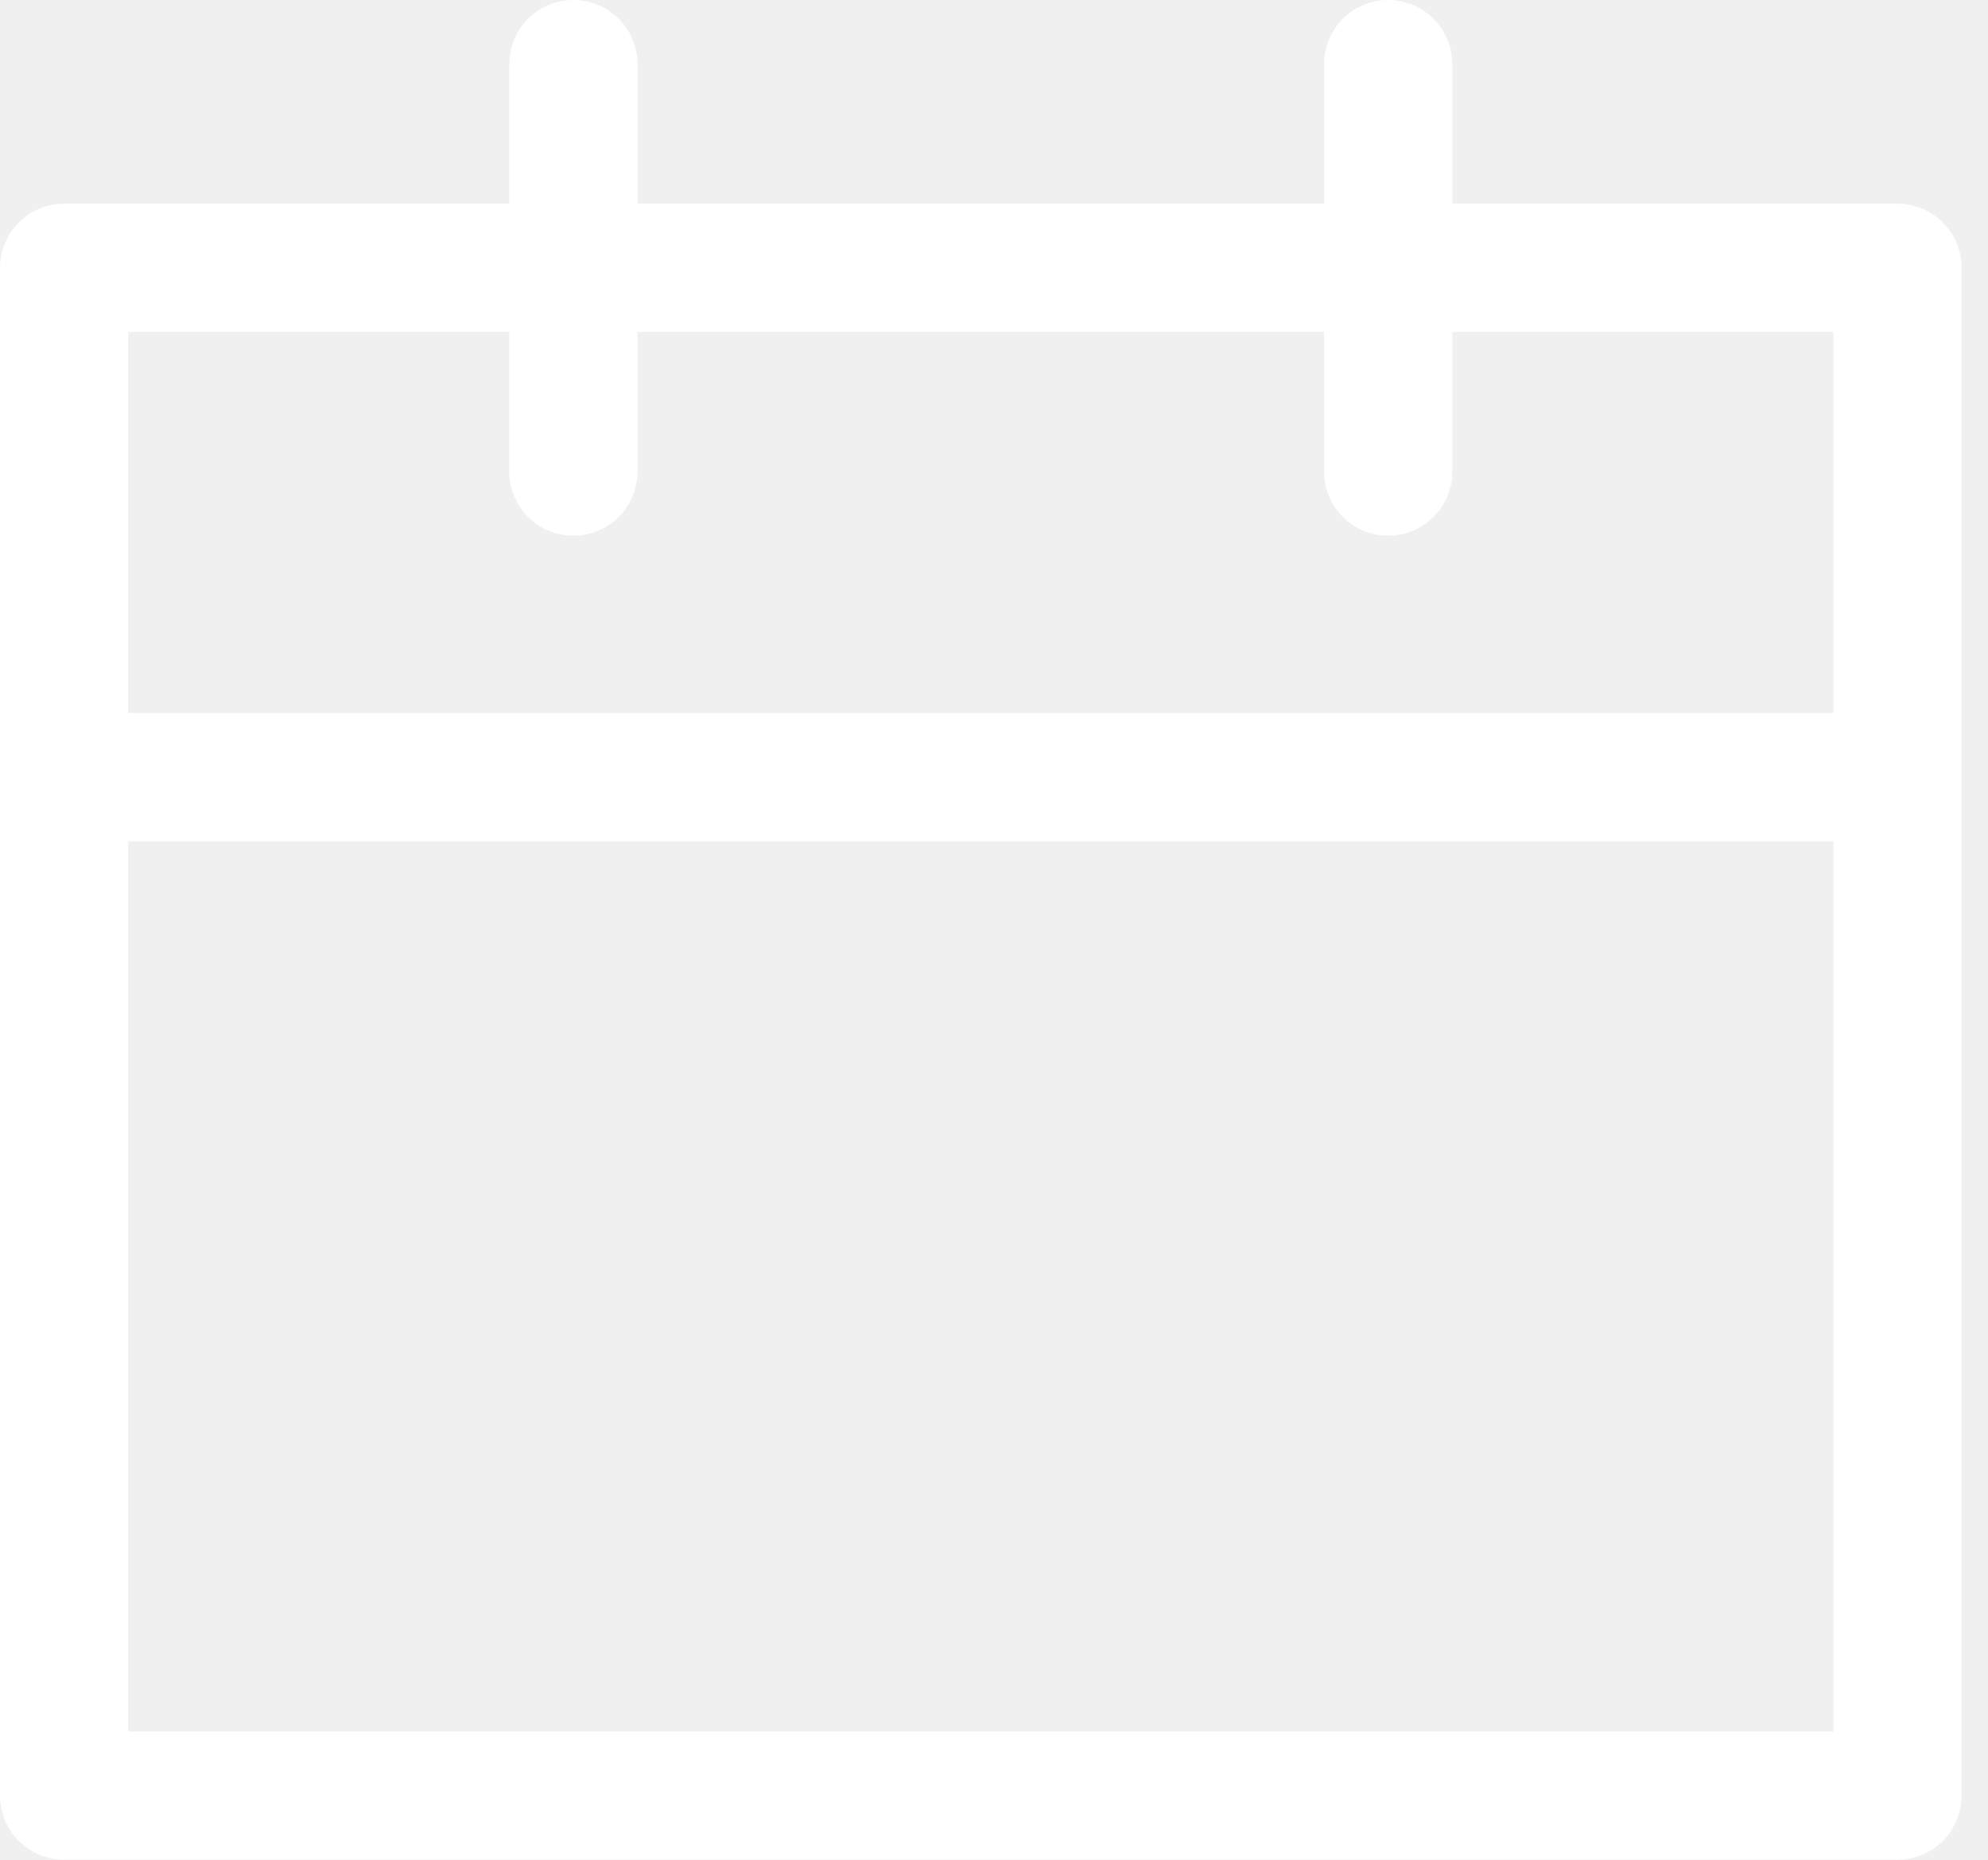
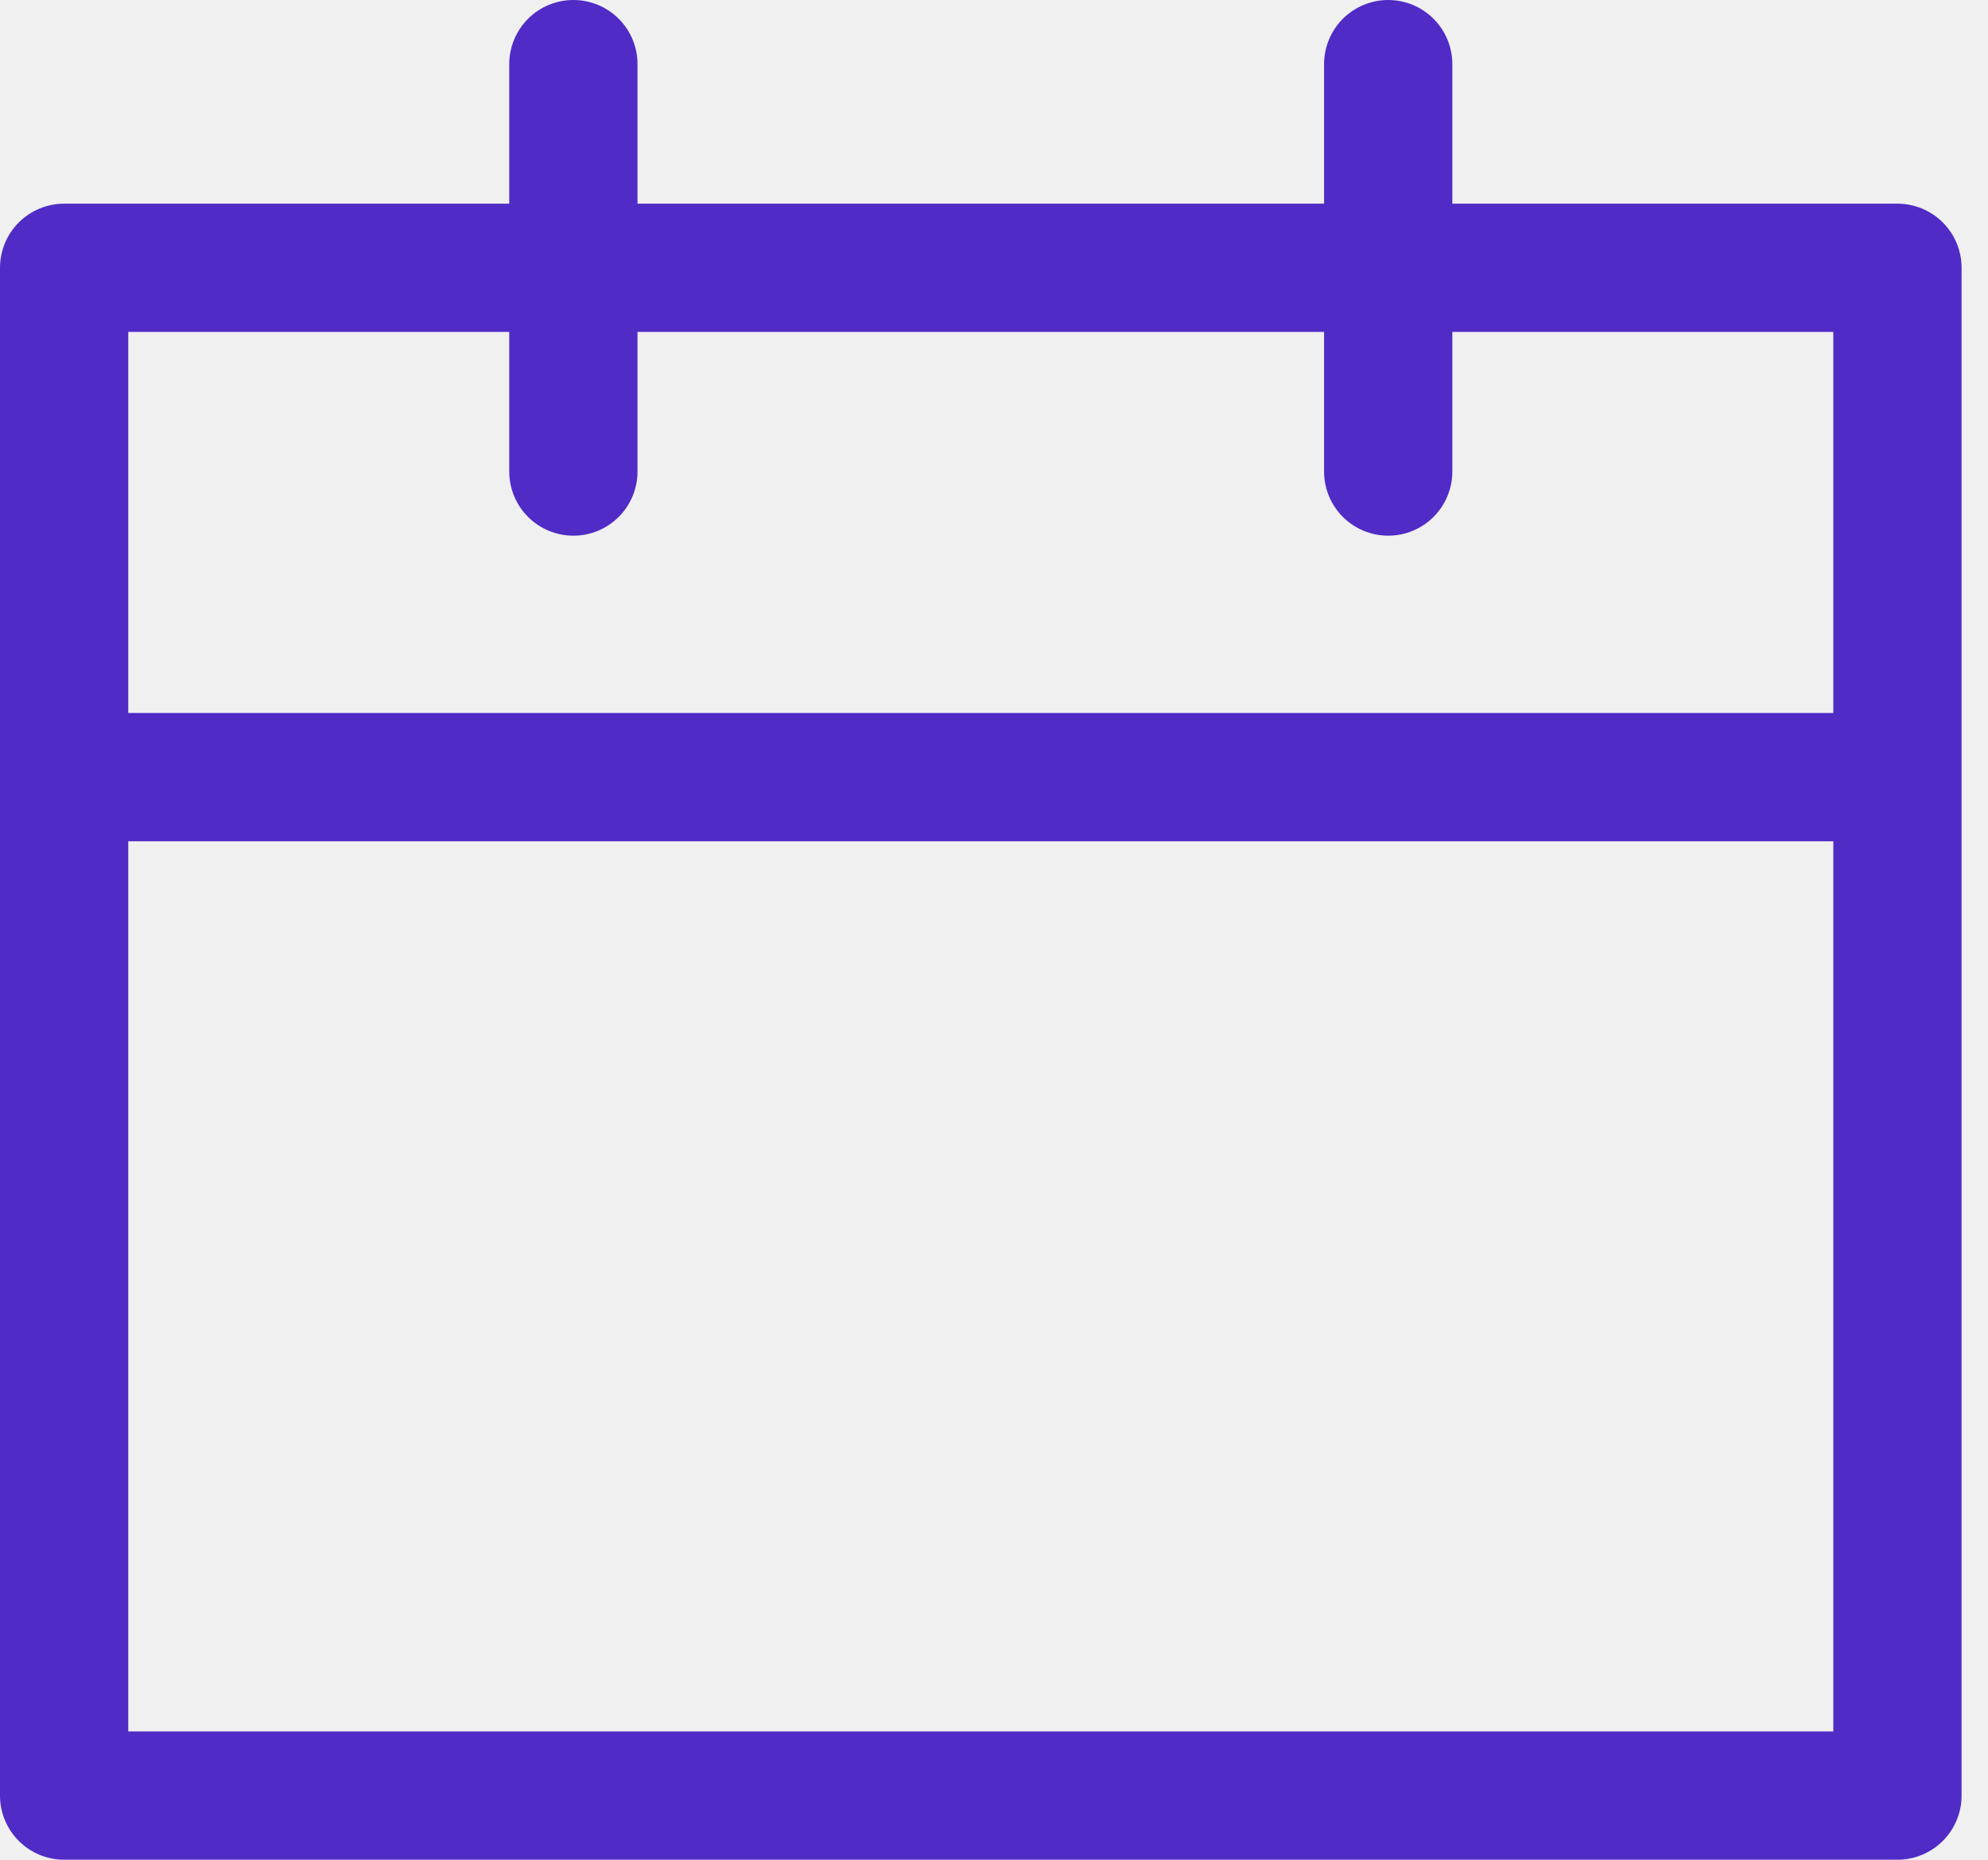
<svg xmlns="http://www.w3.org/2000/svg" width="31" height="29" viewBox="0 0 31 29" fill="none">
-   <path d="M8.941 1V7.353" stroke="#fff" stroke-width="2" stroke-linecap="round" stroke-linejoin="round" />
-   <path d="M21.647 1V7.353" stroke="#fff" stroke-width="2" stroke-linecap="round" stroke-linejoin="round" />
-   <rect x="1" y="4.176" width="28.588" height="23.823" stroke="#fff" stroke-width="2" stroke-linecap="round" stroke-linejoin="round" />
-   <path d="M1.794 12.118H28.794" stroke="#fff" stroke-width="2" stroke-linecap="round" stroke-linejoin="round" />
+   <path d="M8.941 1V7.353" stroke="#502BC6" stroke-width="2" stroke-linecap="round" stroke-linejoin="round" />
+   <path d="M21.647 1V7.353" stroke="#502BC6" stroke-width="2" stroke-linecap="round" stroke-linejoin="round" />
+   <rect x="1" y="4.176" width="28.588" height="23.823" stroke="#502BC6" stroke-width="2" stroke-linecap="round" stroke-linejoin="round" />
+   <path d="M1.794 12.118H28.794" stroke="#502BC6" stroke-width="2" stroke-linecap="round" stroke-linejoin="round" />
</svg>
